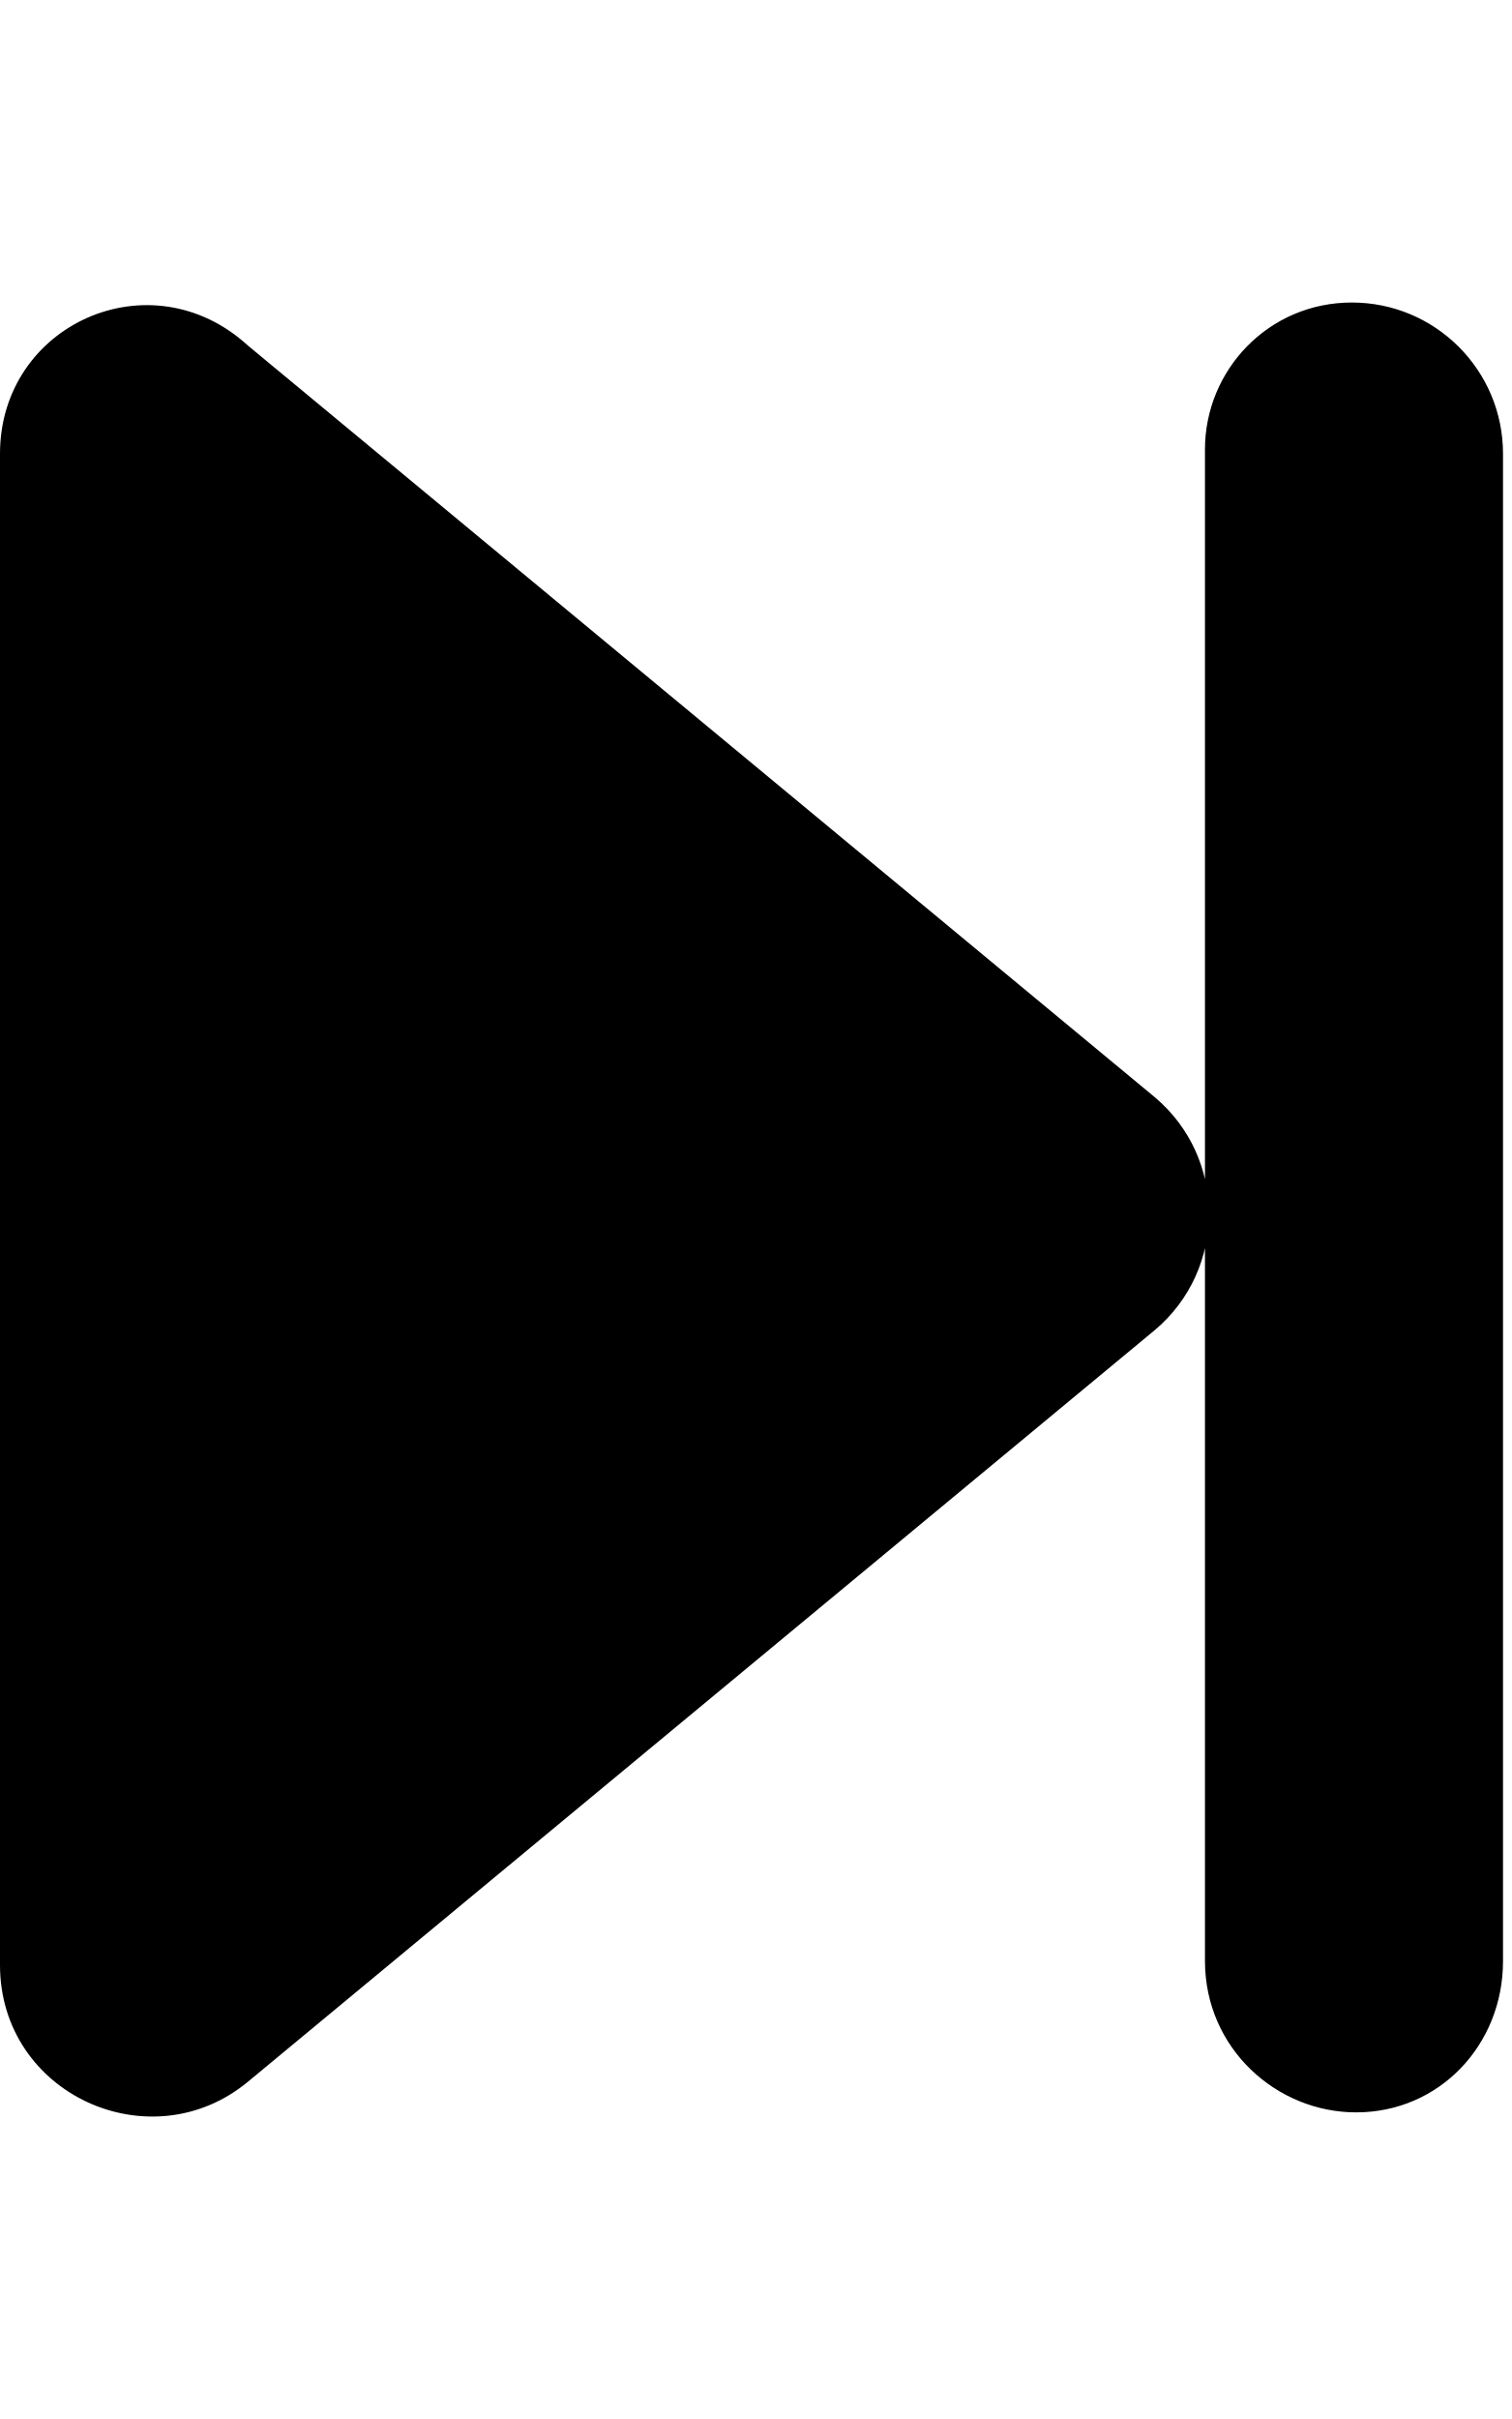
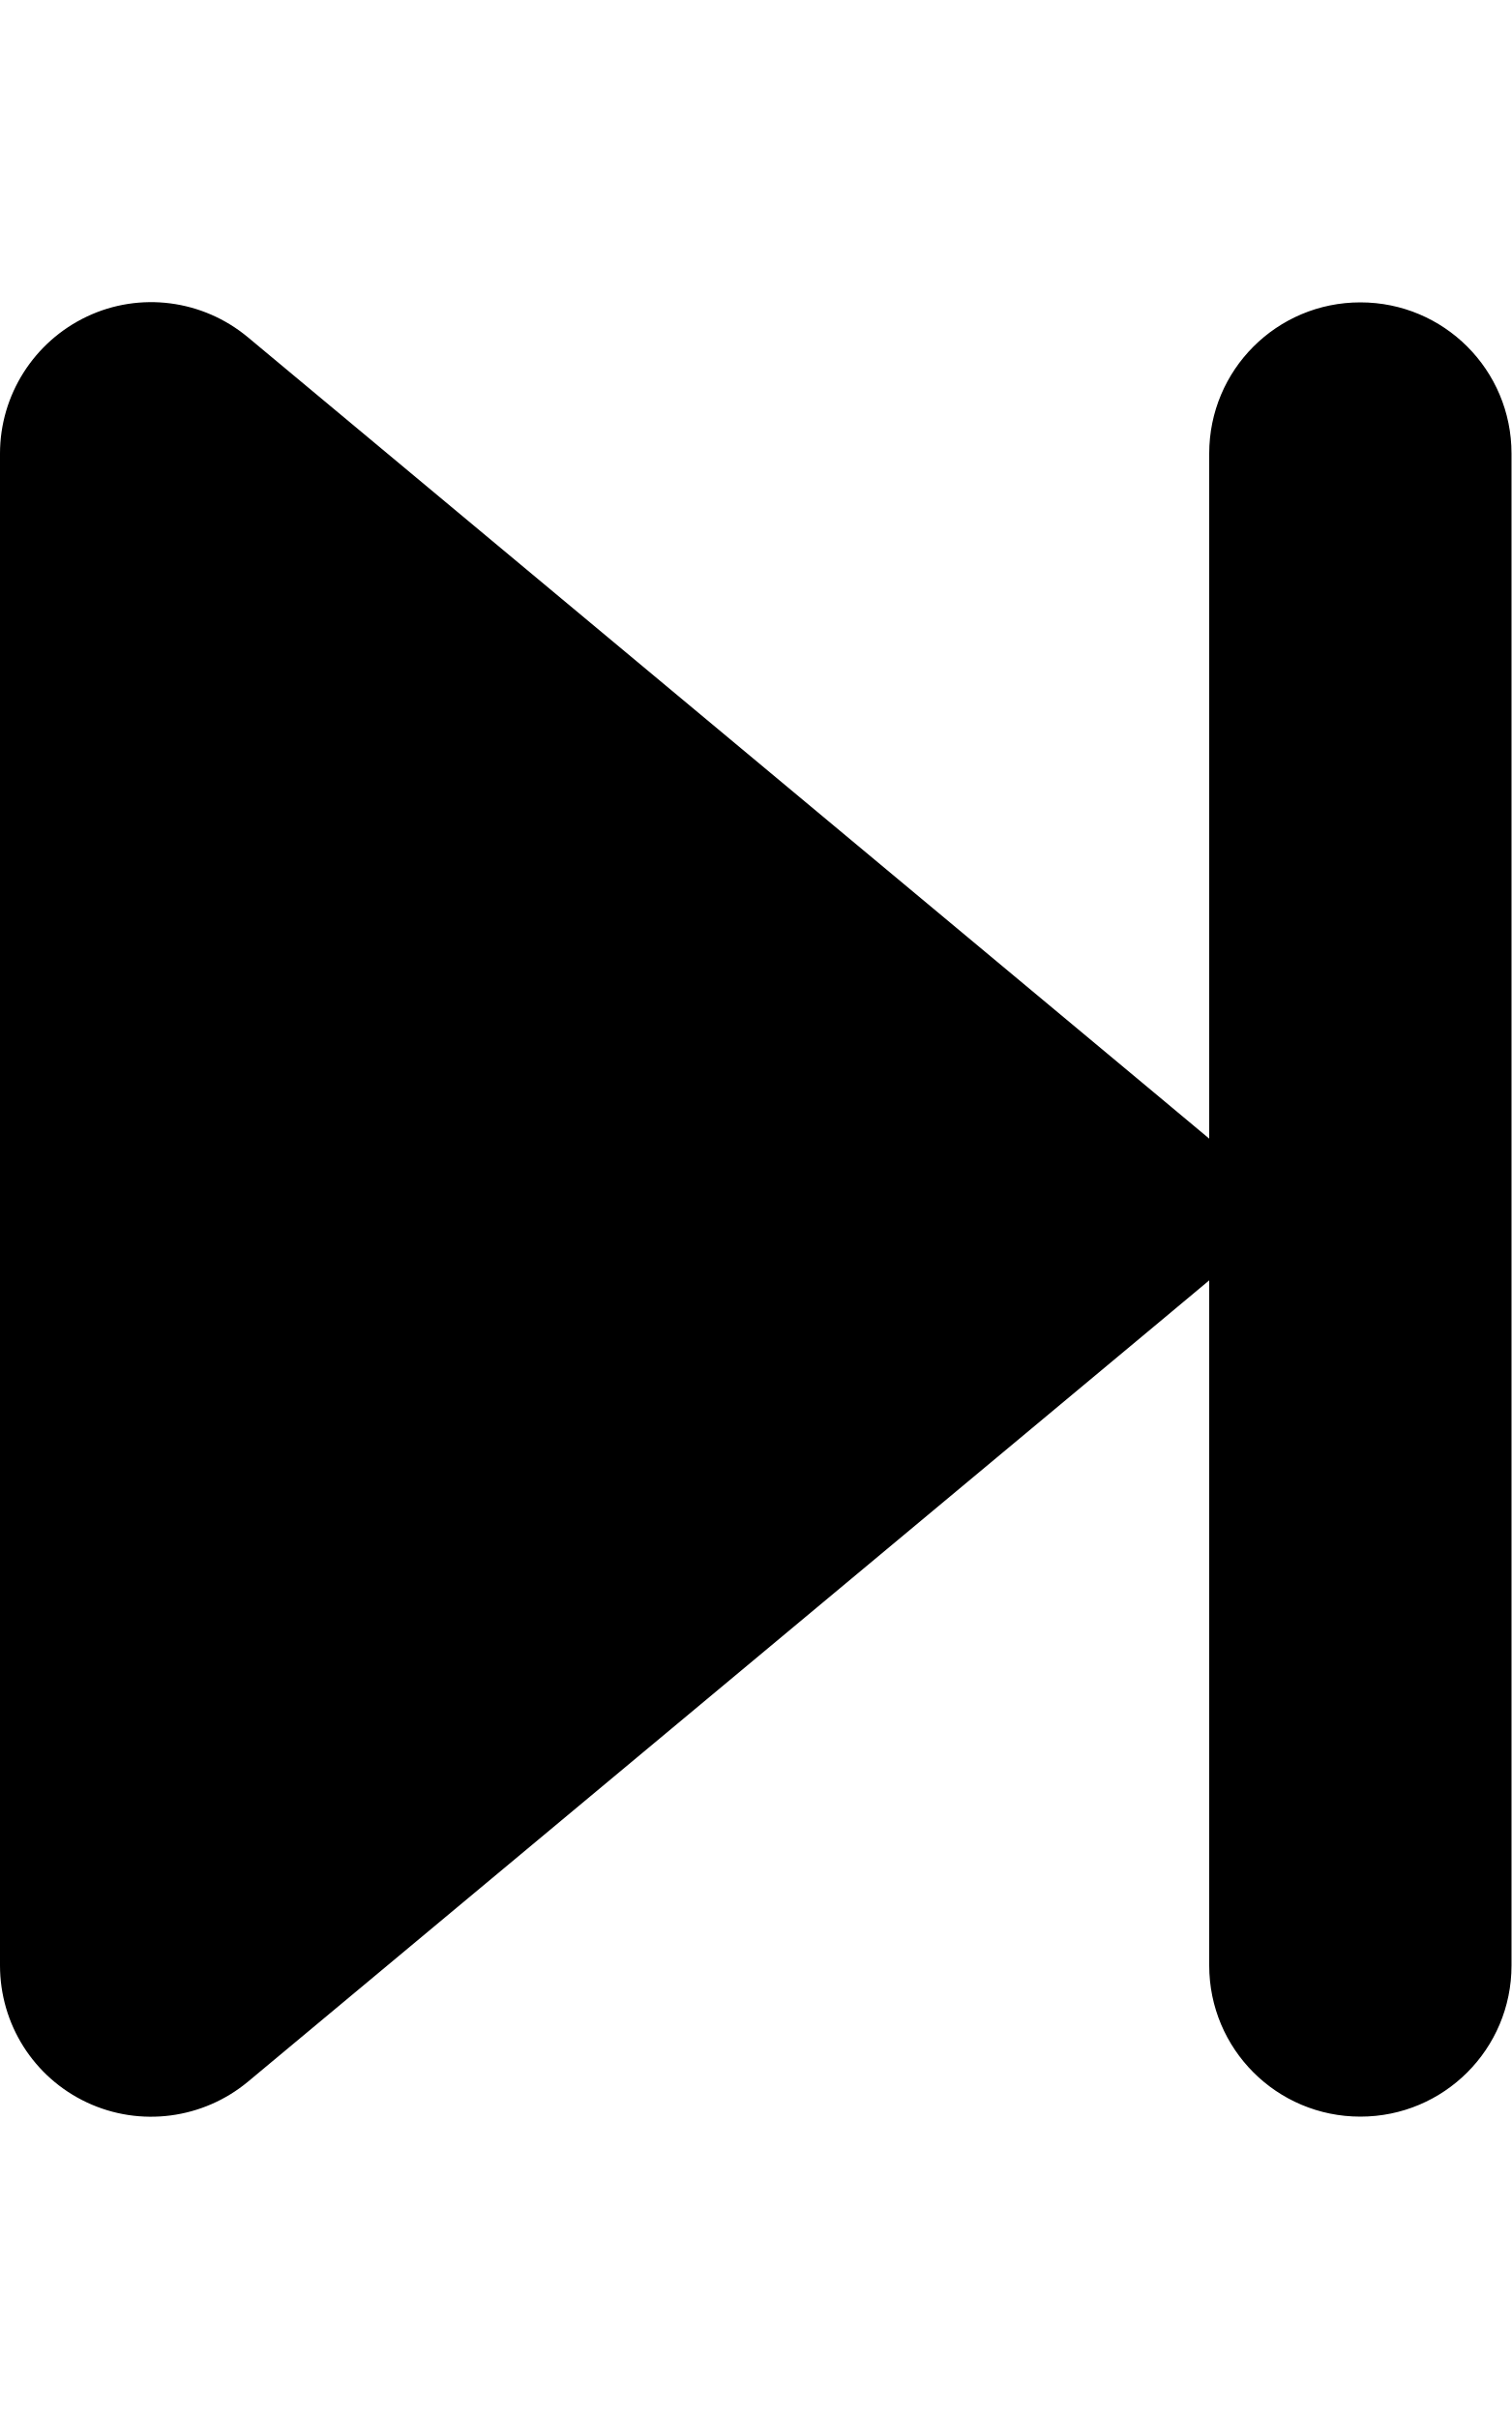
<svg xmlns="http://www.w3.org/2000/svg" viewBox="0 0 320 512">
-   <path d="M287.1 447.1c17.67 0 31.1-14.33 31.1-32V96.03c0-17.67-14.33-32-32-32c-17.67 0-31.1 14.33-31.1 31.1v319.9C255.1 433.6 270.3 447.1 287.1 447.1zM52.51 440.6l192-159.1c7.625-6.436 11.43-15.53 11.43-24.62c0-9.094-3.809-18.18-11.43-24.62l-192-159.1C31.88 54.28 0 68.66 0 96.03v319.9C0 443.3 31.88 457.7 52.51 440.6z" />
+   <path d="M52.5 440.6c-9.5 7.9-22.8 9.7-34.1 4.4S0 428.4 0 416V96C0 83.6 7.2 72.3 18.4 67s24.5-3.6 34.1 4.4l192 160L256 241V96c0-17.7 14.3-32 32-32s32 14.3 32 32V416c0 17.7-14.3 32-32 32s-32-14.3-32-32V271l-11.5 9.6-192 160z" />
</svg>
